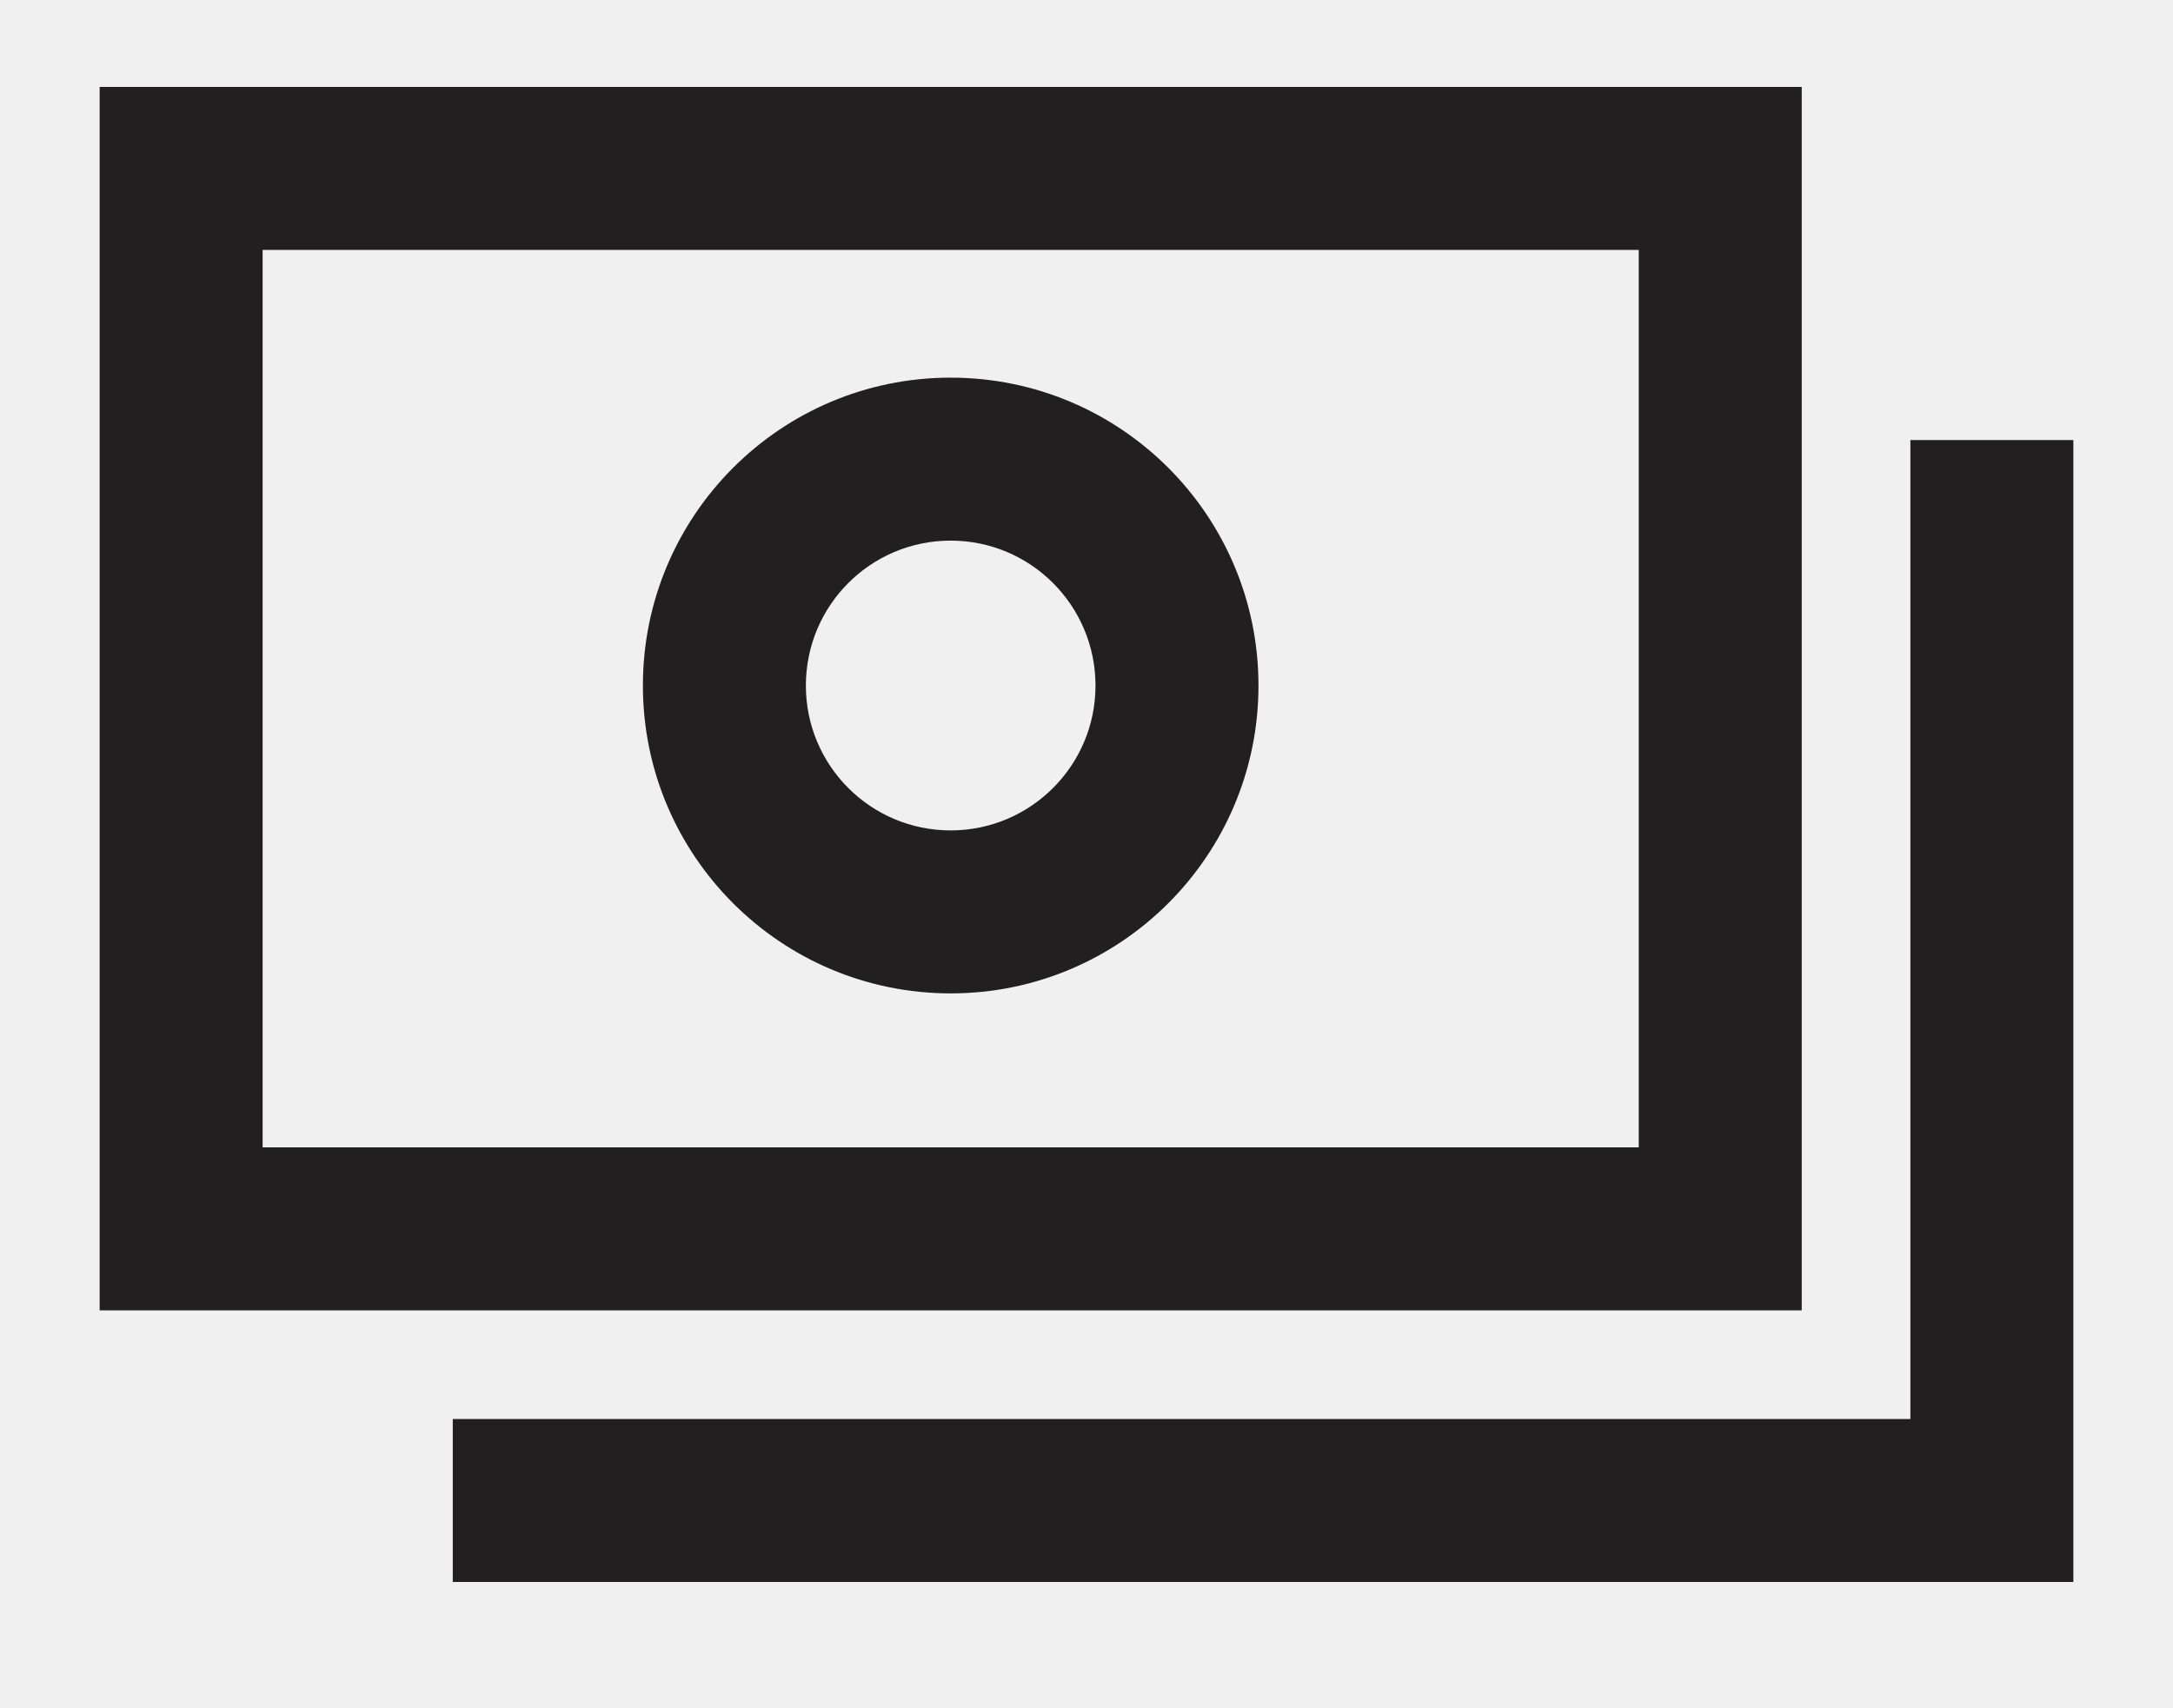
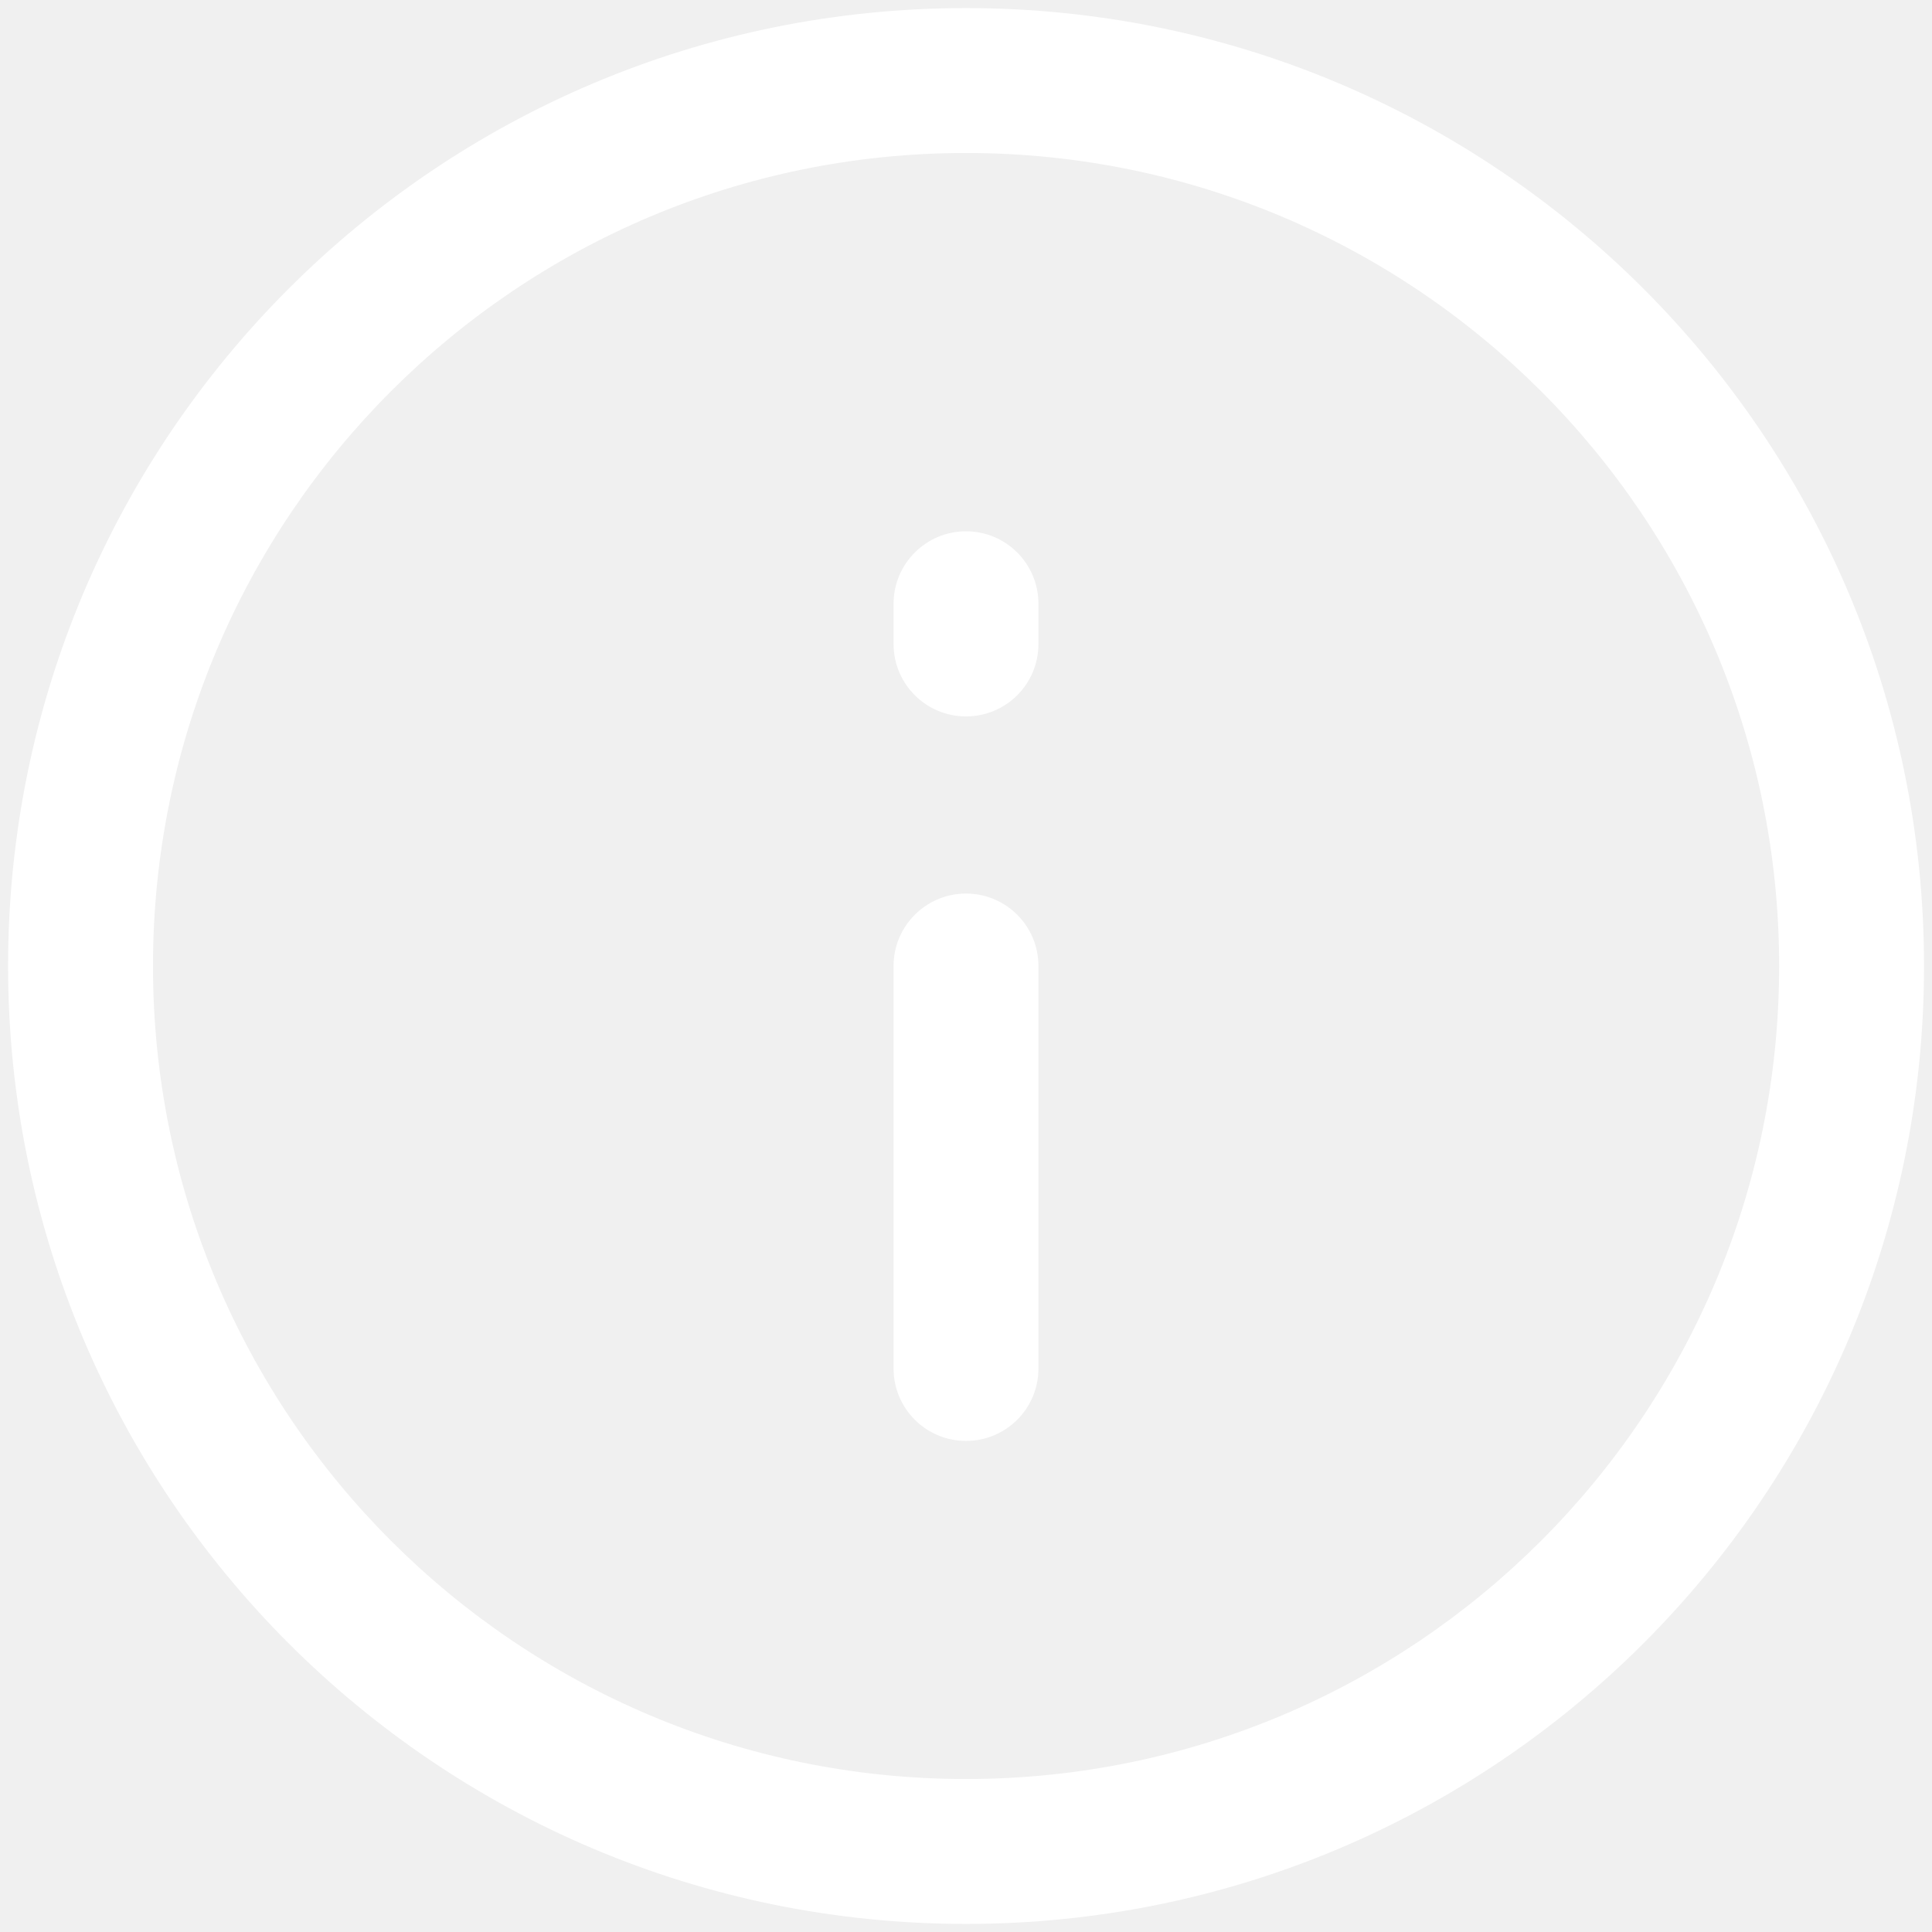
- <svg xmlns="http://www.w3.org/2000/svg" width="14" height="11" viewBox="0 0 14 11" fill="none">
-   <path fill-rule="evenodd" clip-rule="evenodd" d="M0.642 0.56H11.608V8.442H0.642V0.56ZM1.692 1.61V7.392H10.558V1.61H1.692ZM13.358 2.835V10.192H2.917V9.142H12.308V2.835H13.358ZM5.192 4.417C5.192 3.901 5.609 3.483 6.125 3.483C6.64 3.483 7.058 3.901 7.058 4.417C7.058 4.932 6.64 5.35 6.125 5.35C5.609 5.35 5.192 4.932 5.192 4.417ZM6.125 2.433C5.03 2.433 4.142 3.321 4.142 4.417C4.142 5.512 5.03 6.4 6.125 6.4C7.22 6.4 8.108 5.512 8.108 4.417C8.108 3.321 7.22 2.433 6.125 2.433Z" fill="#221F20" />
+ <svg xmlns="http://www.w3.org/2000/svg" width="16" height="16" viewBox="0 0 16 16" fill="none">
+   <path fill-rule="evenodd" clip-rule="evenodd" d="M8 14.733C11.719 14.733 14.734 11.719 14.734 8C14.734 4.281 11.719 1.267 8 1.267C4.282 1.267 1.267 4.281 1.267 8C1.267 11.719 4.282 14.733 8 14.733ZM15.934 8C15.934 12.382 12.382 15.933 8 15.933C3.619 15.933 0.067 12.382 0.067 8C0.067 3.619 3.619 0.067 8 0.067C12.382 0.067 15.934 3.619 15.934 8ZM8 11.933C7.669 11.933 7.4 11.665 7.4 11.333L7.4 8C7.4 7.669 7.669 7.4 8 7.4C8.332 7.4 8.6 7.669 8.6 8L8.6 11.333C8.6 11.665 8.332 11.933 8 11.933ZM7.4 5.333C7.4 5.665 7.669 5.933 8 5.933C8.332 5.933 8.6 5.665 8.6 5.333L8.6 5C8.6 4.669 8.332 4.4 8 4.4C7.669 4.4 7.4 4.669 7.4 5L7.4 5.333Z" fill="white" />
</svg>
